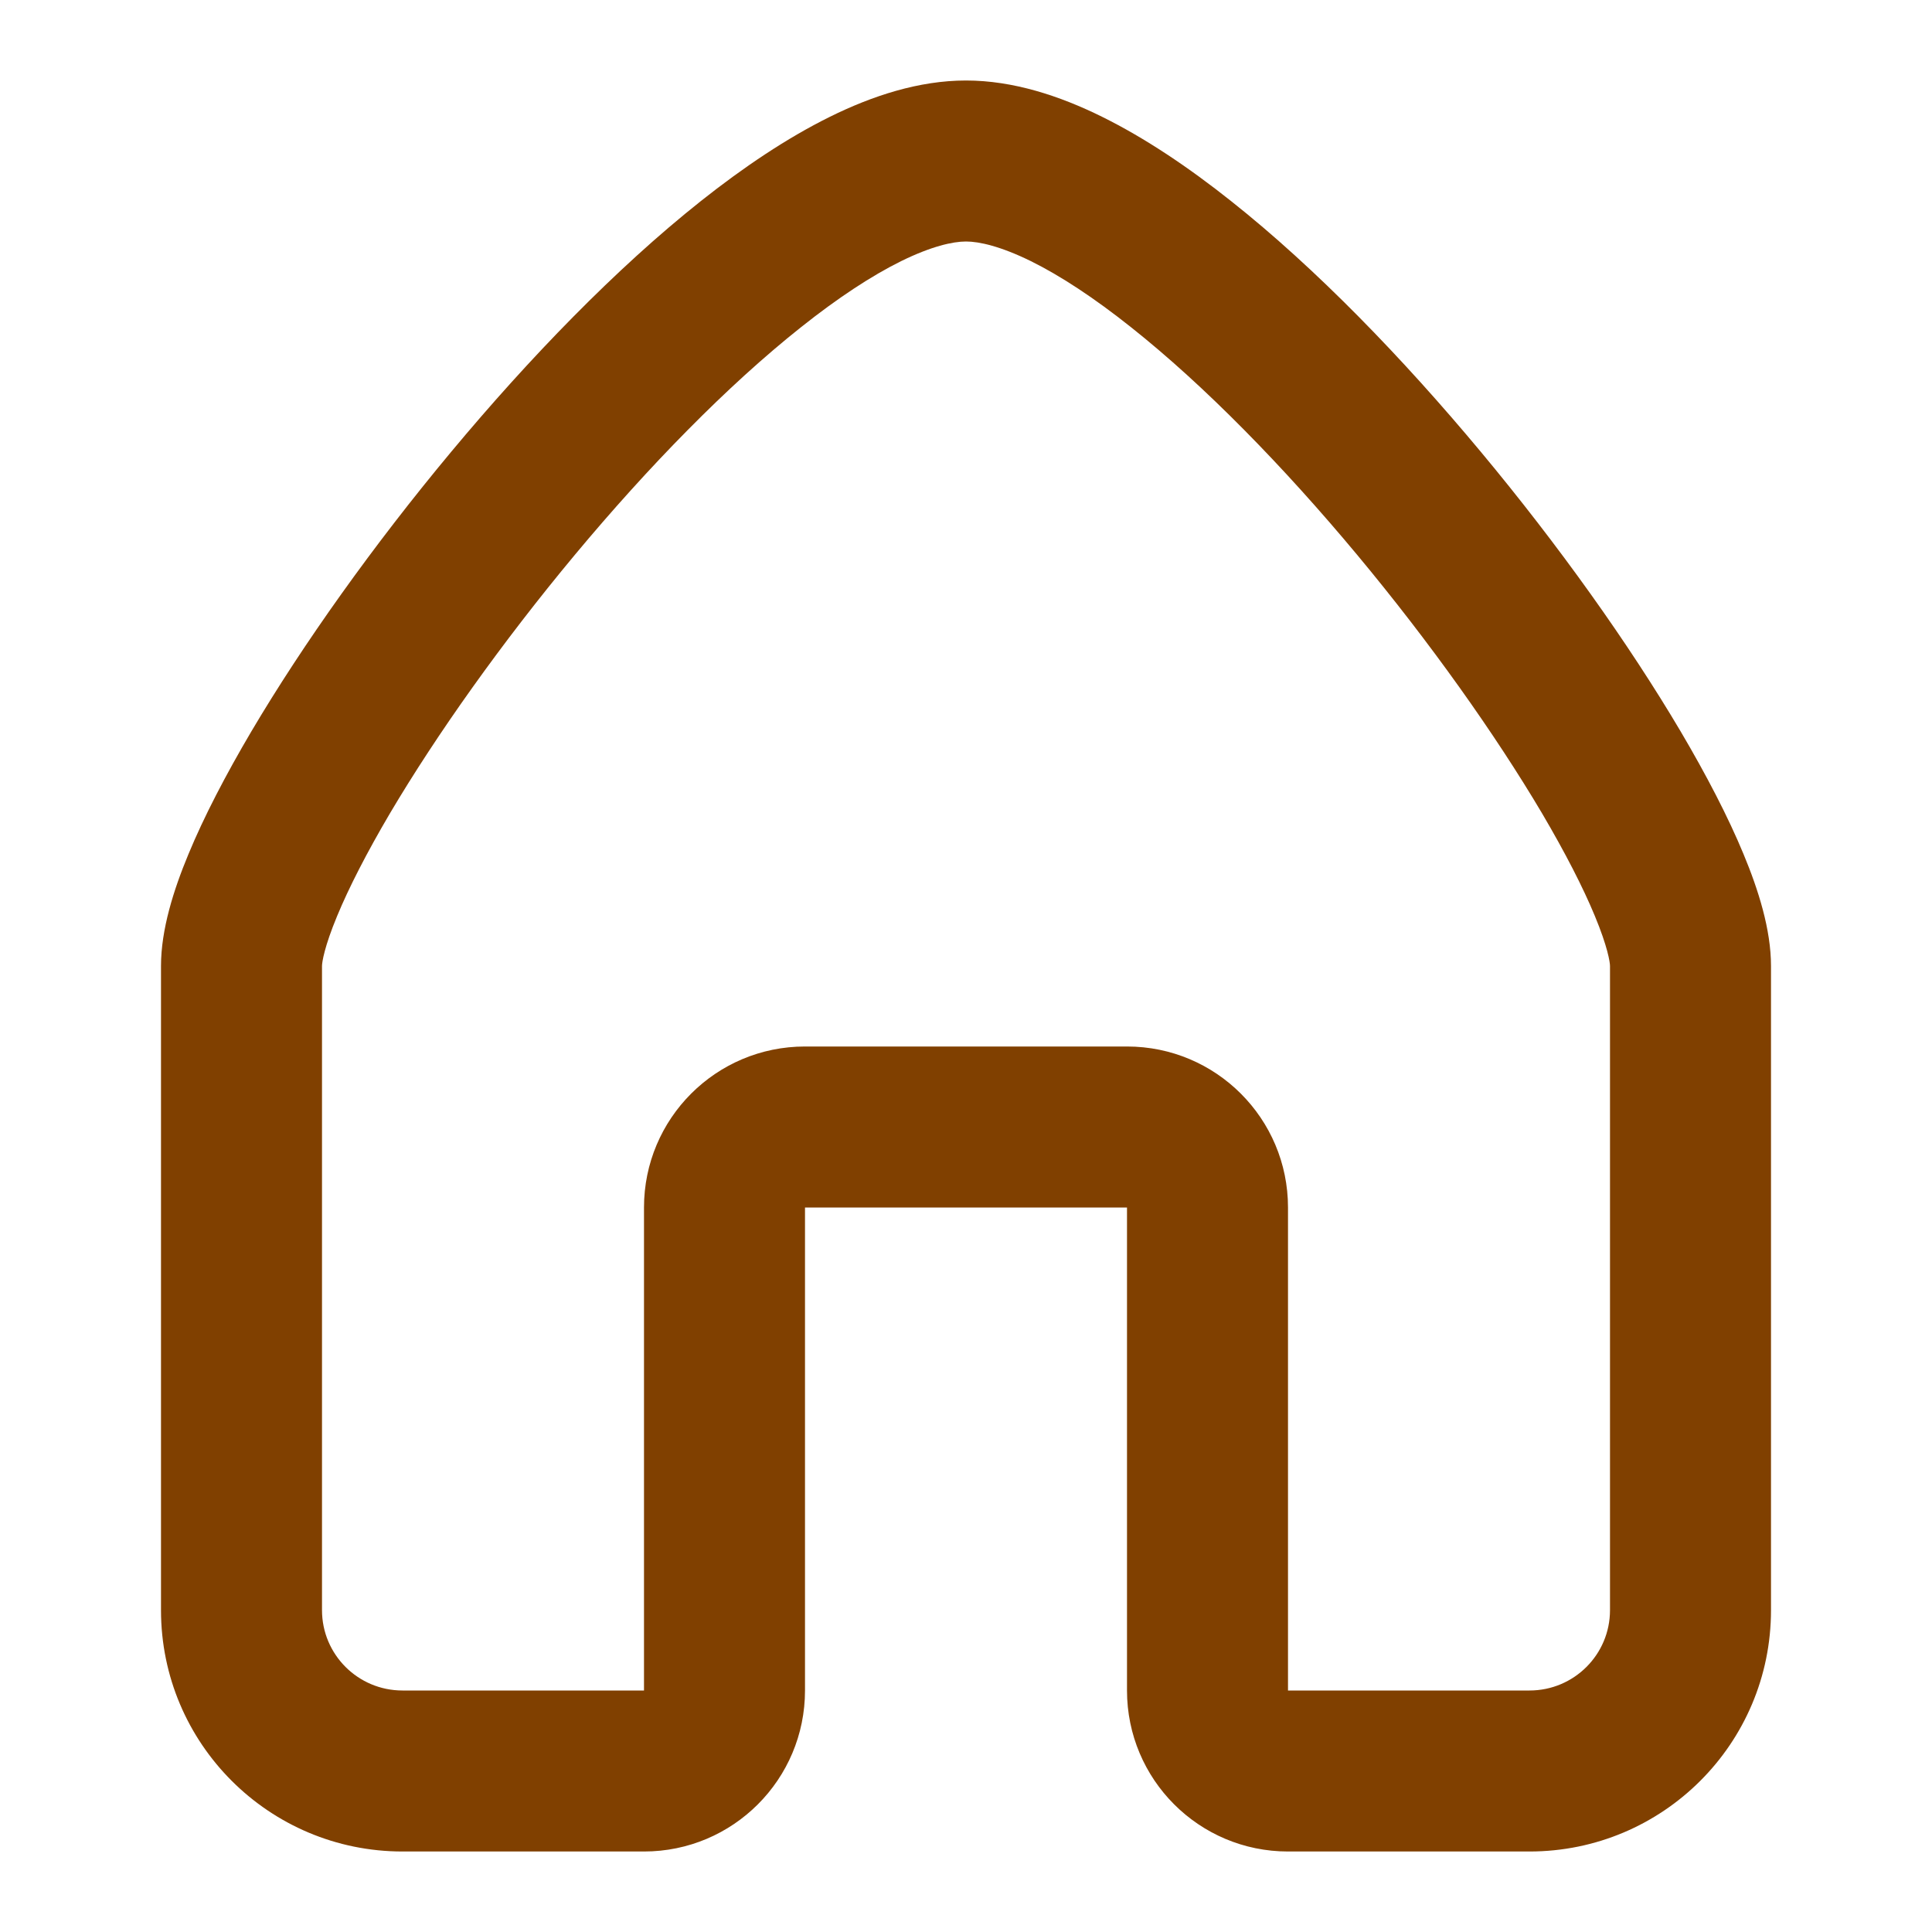
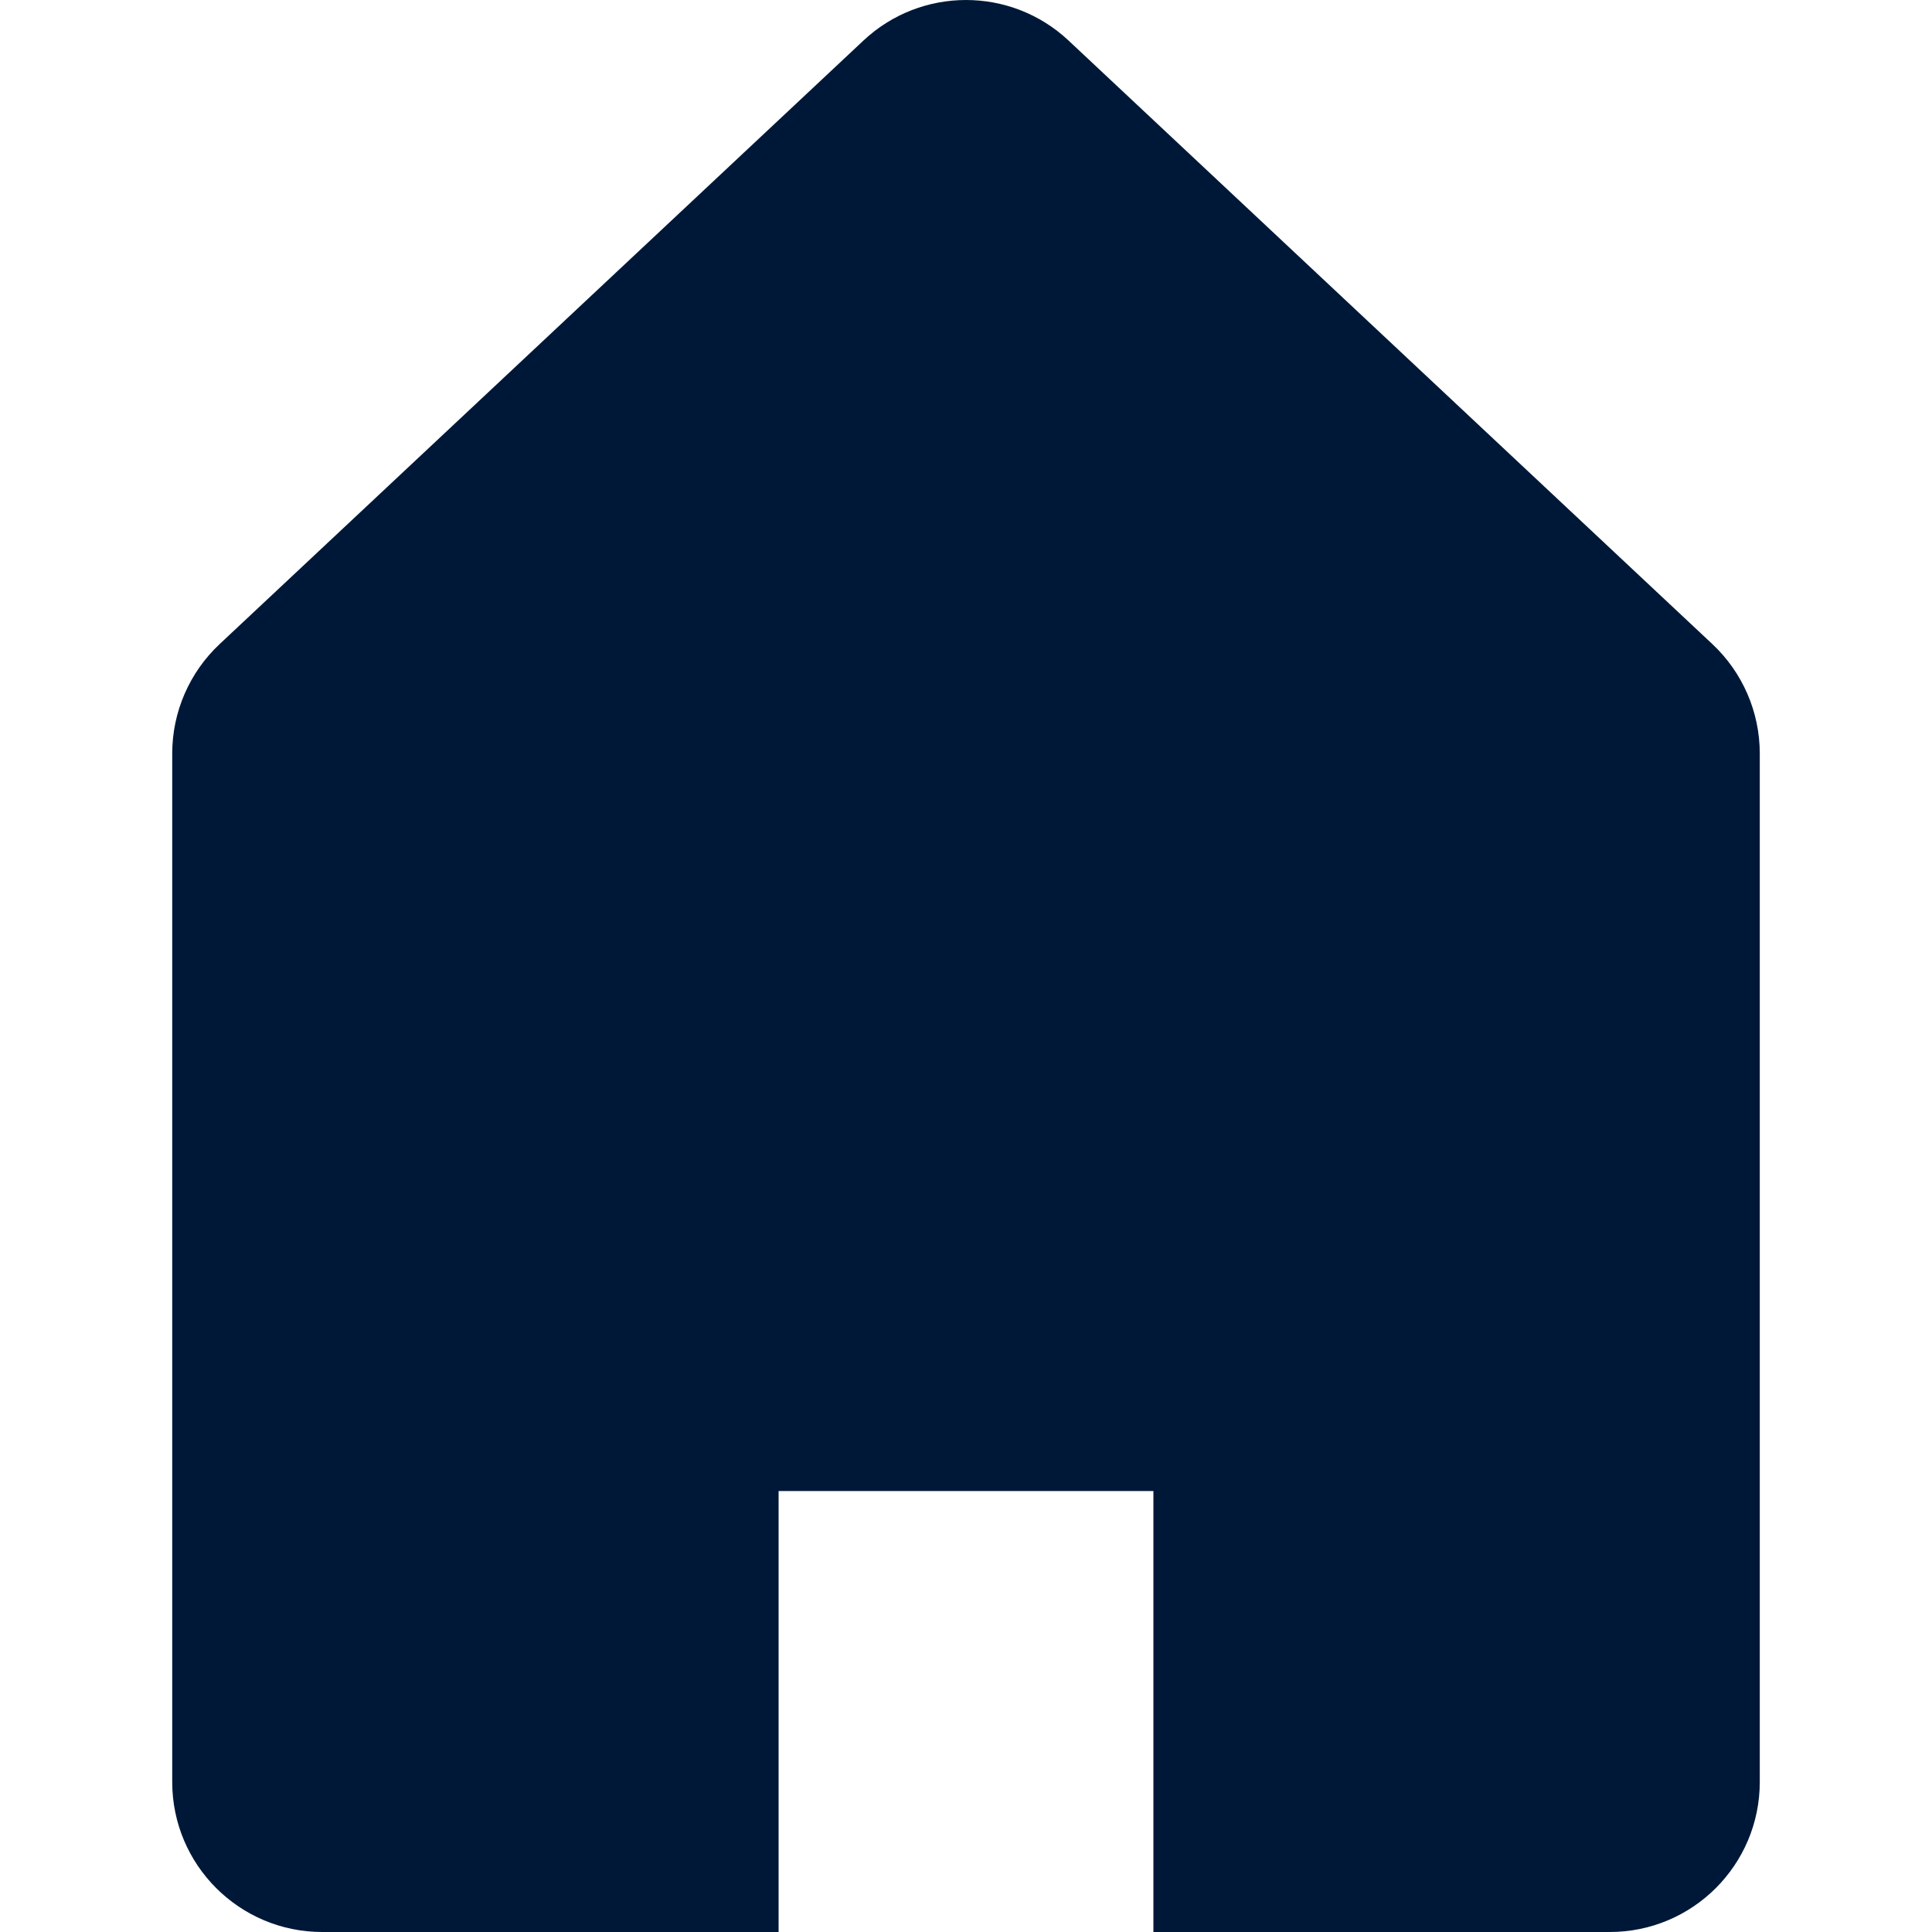
- <svg xmlns="http://www.w3.org/2000/svg" width="64px" height="64px" viewBox="0 0 24 24" fill="none">
+ <svg xmlns="http://www.w3.org/2000/svg" height="64px" width="64px" version="1.1" id="_x32_" viewBox="0 0 512 512" xml:space="preserve" fill="#001838">
  <g id="SVGRepo_bgCarrier" stroke-width="0" />
  <g id="SVGRepo_tracerCarrier" stroke-linecap="round" stroke-linejoin="round" />
  <g id="SVGRepo_iconCarrier">
-     <path fill-rule="evenodd" clip-rule="evenodd" d="M4.188 11.379C4.03 11.759 4 11.953 4 12V20.002C4 20.553 4.447 21 5 21H8V15C8 13.895 8.895 13 10 13H14C15.105 13 16 13.895 16 15V21H19C19.553 21 20 20.553 20 20.002V12C20 11.953 19.97 11.759 19.812 11.379C19.666 11.026 19.444 10.593 19.155 10.102C18.576 9.124 17.765 7.98 16.857 6.89C15.947 5.798 14.964 4.79 14.05 4.065C13.594 3.702 13.174 3.426 12.806 3.244C12.429 3.059 12.164 3 12 3C11.836 3 11.571 3.059 11.194 3.244C10.826 3.426 10.406 3.702 9.95 4.065C9.036 4.79 8.053 5.798 7.143 6.89C6.235 7.98 5.424 9.124 4.845 10.102C4.556 10.593 4.334 11.026 4.188 11.379ZM10.309 1.451C10.835 1.191 11.414 1 12 1C12.586 1 13.165 1.191 13.691 1.451C14.225 1.715 14.766 2.079 15.293 2.498C16.349 3.335 17.428 4.452 18.393 5.61C19.36 6.77 20.236 8.001 20.877 9.085C21.196 9.626 21.467 10.146 21.66 10.613C21.843 11.053 22 11.547 22 12V20.002C22 21.66 20.656 23 19 23H16C14.895 23 14 22.105 14 21V15H10V21C10 22.105 9.105 23 8 23H5C3.344 23 2 21.66 2 20.002V12C2 11.547 2.157 11.053 2.34 10.613C2.533 10.146 2.804 9.626 3.123 9.085C3.764 8.001 4.64 6.77 5.607 5.61C6.572 4.452 7.651 3.335 8.706 2.498C9.234 2.079 9.775 1.715 10.309 1.451Z" fill="#804000" />
+     <style type="text/css"> .st0{fill:#001838;} </style>
+     <g>
+       <path class="st0" d="M453.794,170.688L283.185,10.753c-15.287-14.337-39.083-14.337-54.37,0L58.206,170.688 c-8.012,7.515-12.565,18.01-12.565,29V472.25c0,21.954,17.803,39.75,39.75,39.75h120.947V395.145h99.324V512h120.946 c21.947,0,39.751-17.796,39.751-39.75V199.688C466.359,188.698,461.805,178.203,453.794,170.688z" />
+     </g>
  </g>
</svg>
